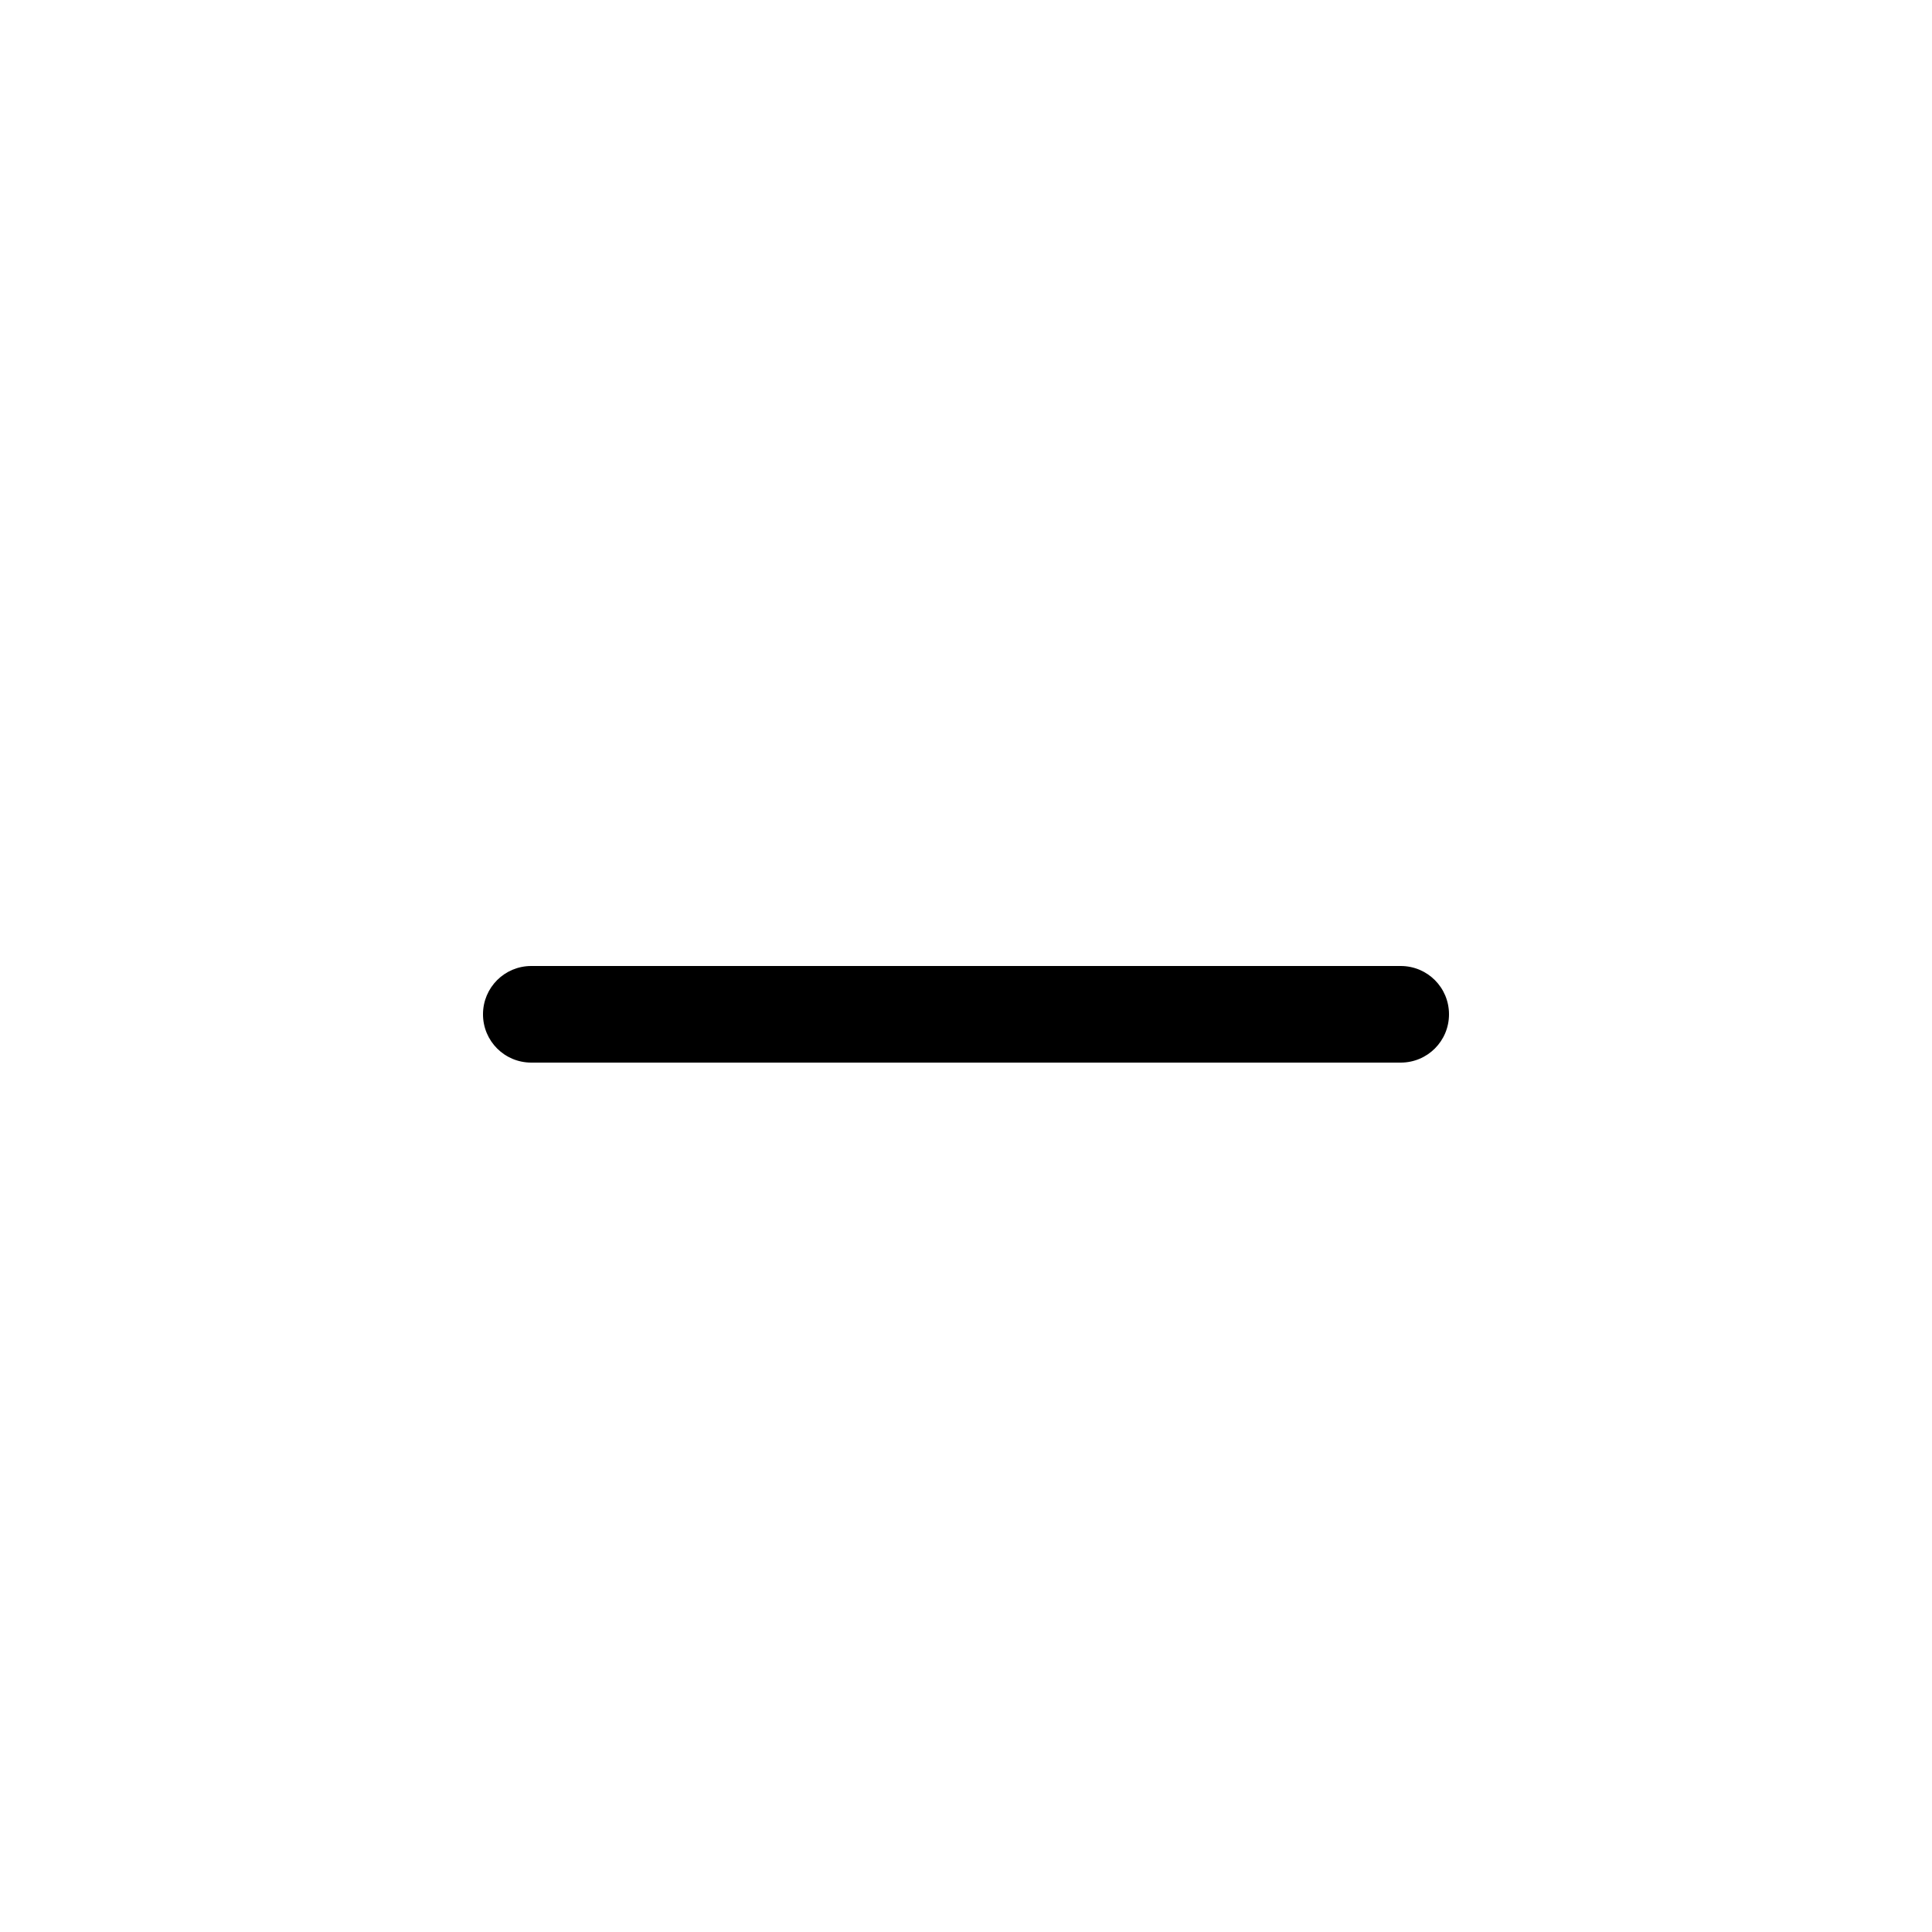
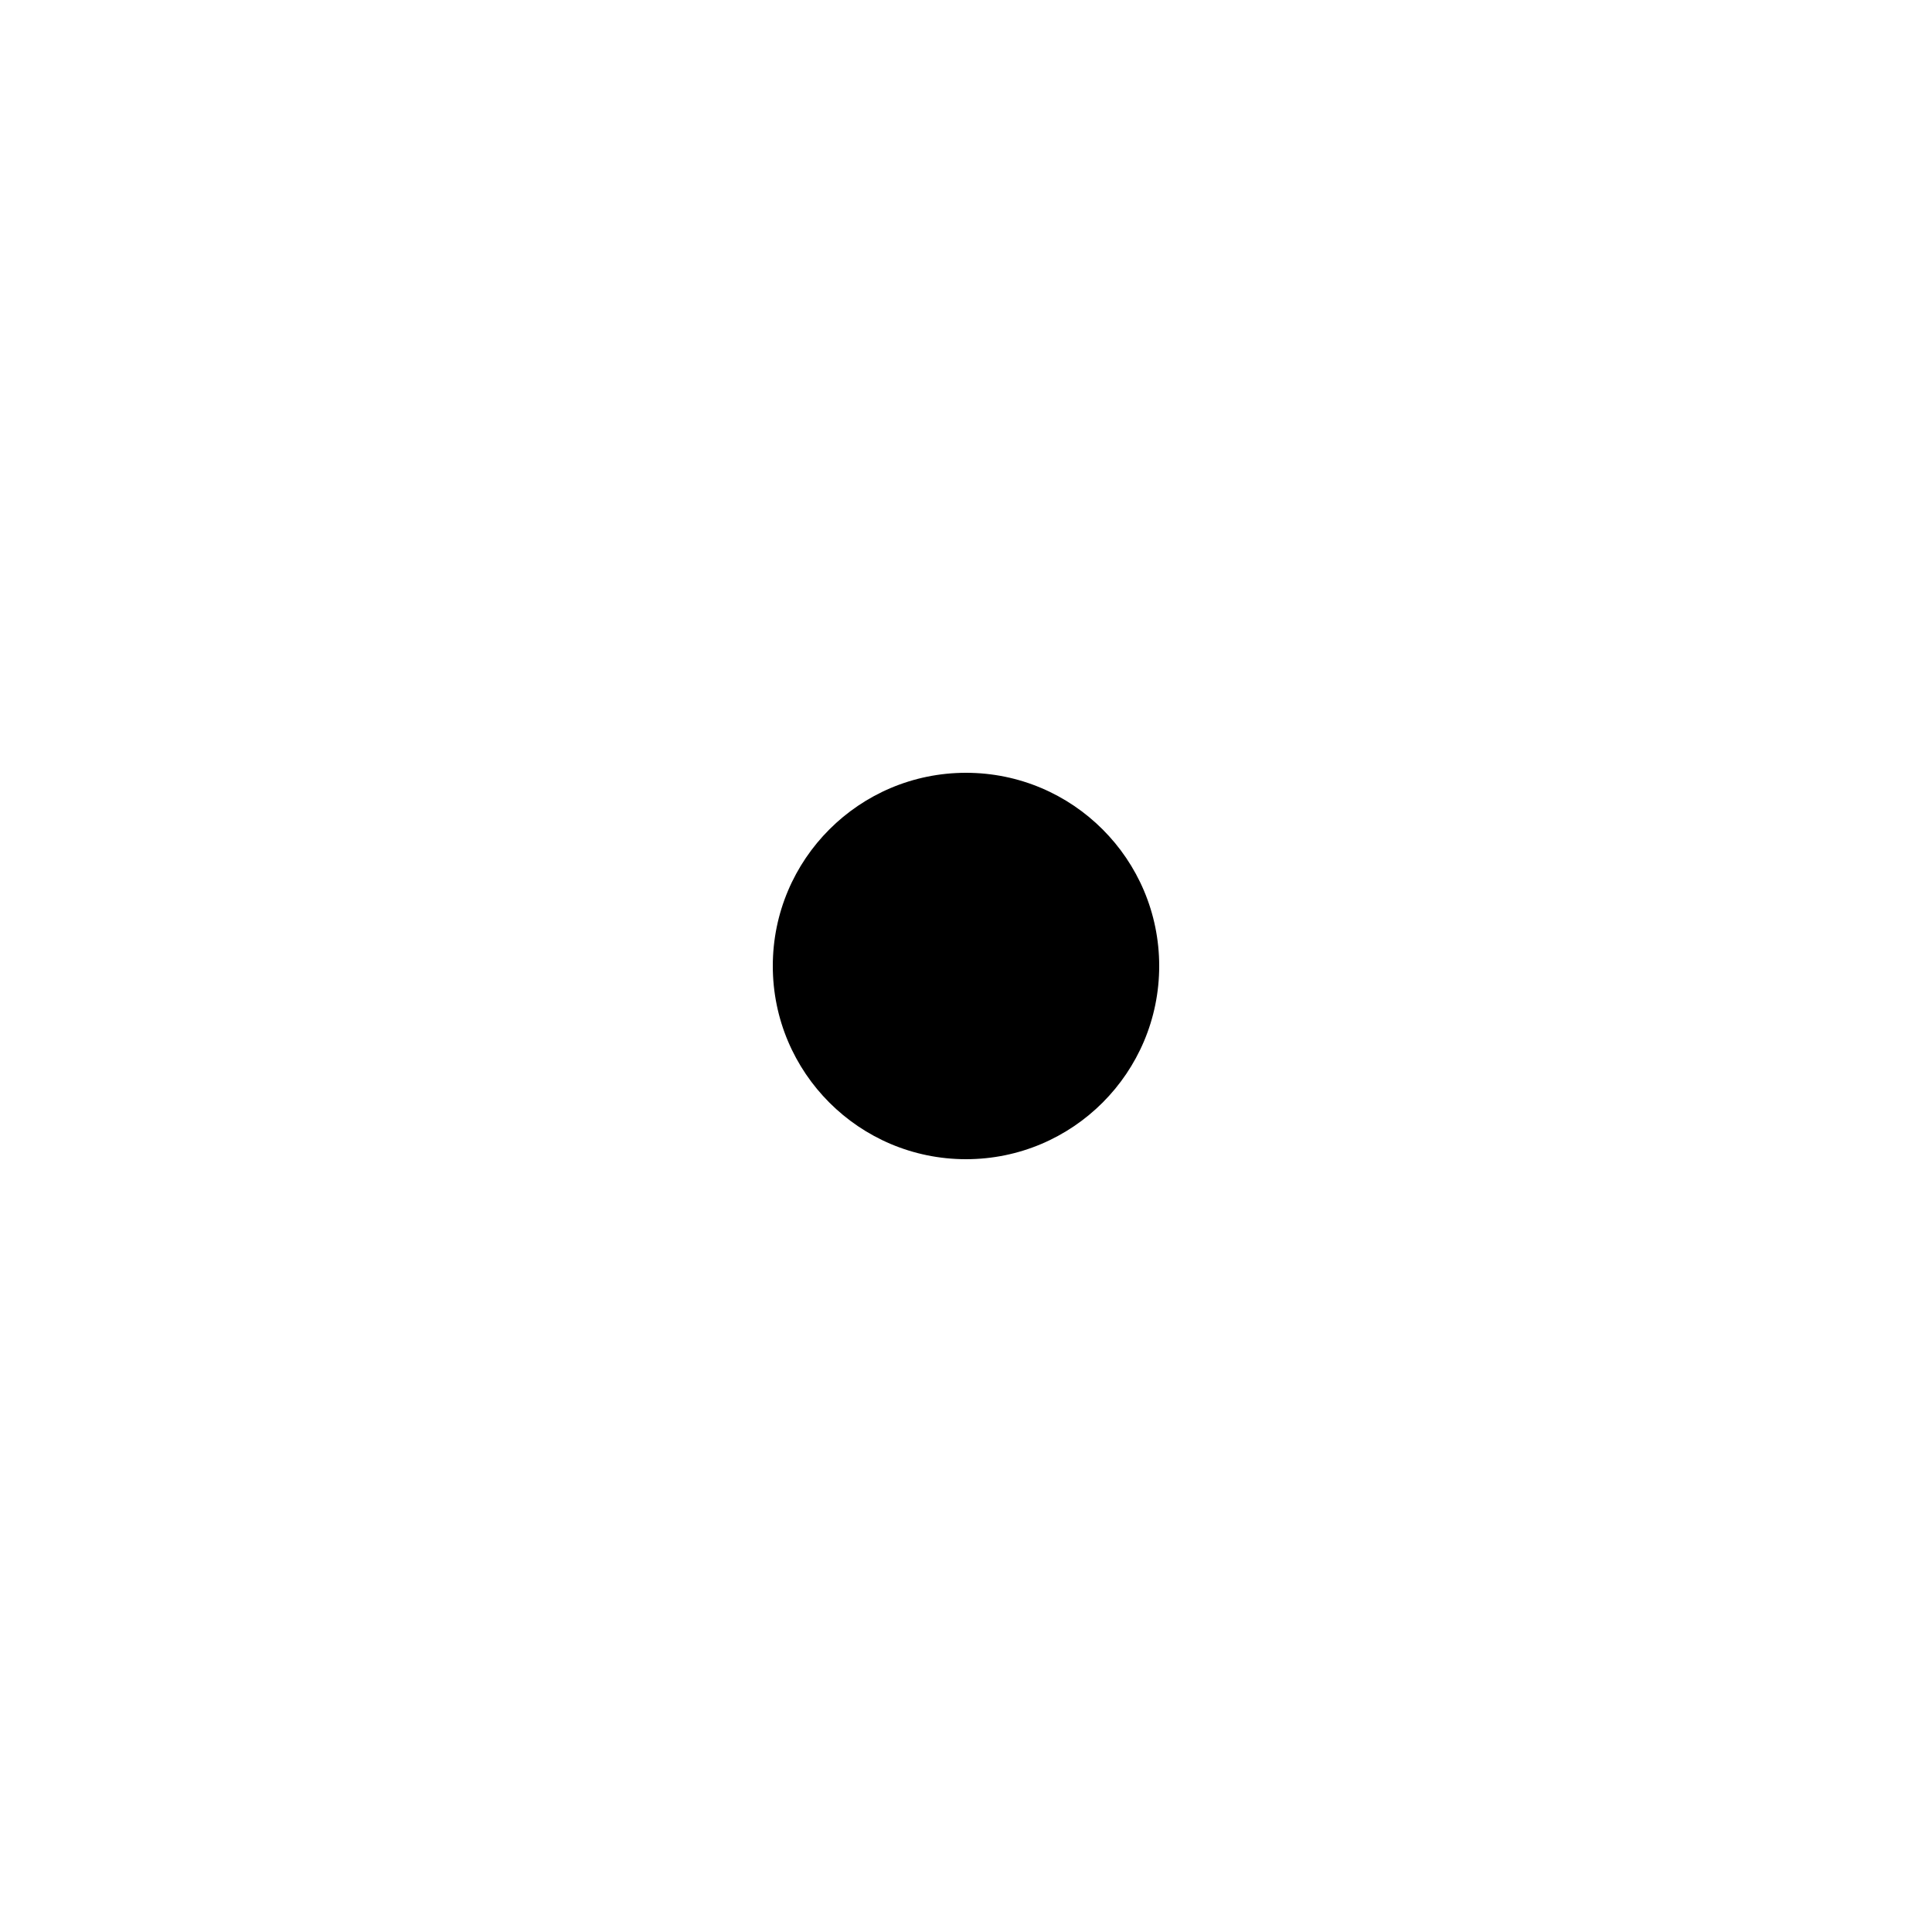
<svg xmlns="http://www.w3.org/2000/svg" width="40" height="40" version="1.1" viewBox="0 0 40 40" id="svg4">
  <defs id="defs8" />
-   <path id="path2" d="m 11,20 h 18 c 0.554,0 1,0.446 1,1 0,0.554 -0.446,1 -1,1 H 11 c -0.554,0 -1,-0.446 -1,-1 0,-0.554 0.446,-1 1,-1 z" style="stroke-width:2" />
+   <path id="path2" d="m 20,16 c 2.209,0 4,1.791 4,4 0,2.209 -1.791,4 -4,4 -2.209,0 -4,-1.791 -4,-4 0,-2.209 1.791,-4 4,-4 z" style="stroke-width:2" />
</svg>
